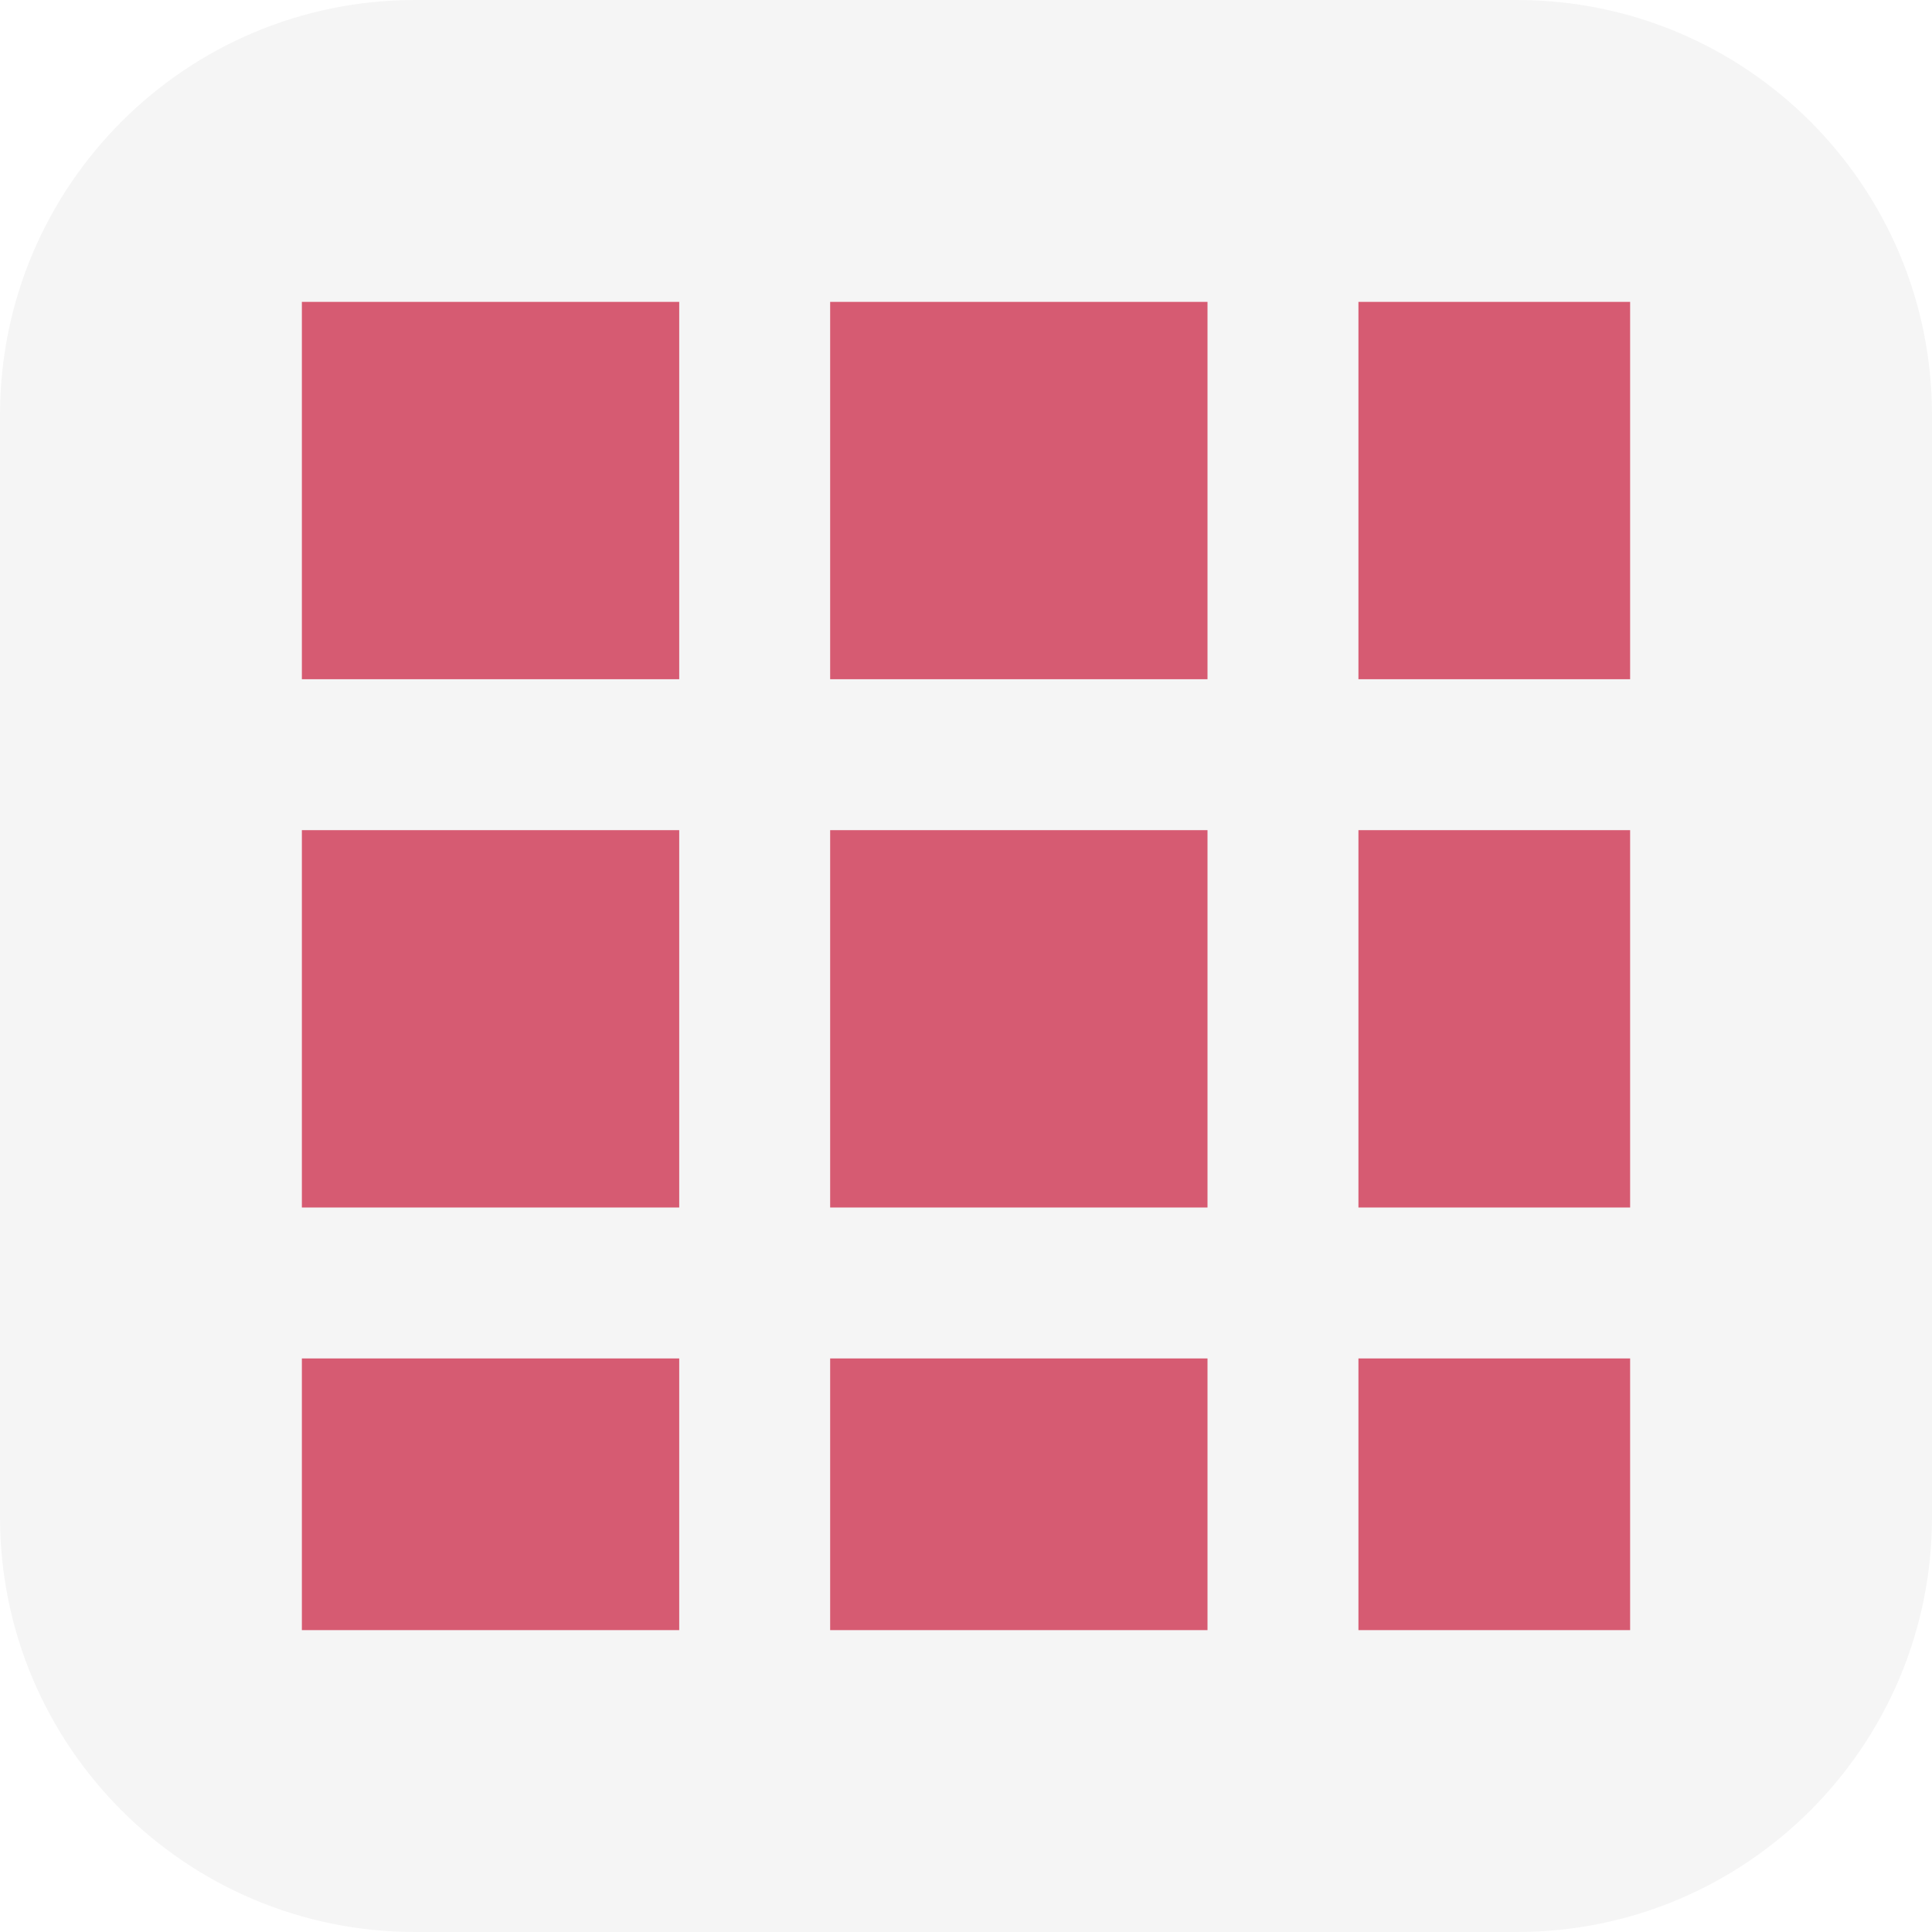
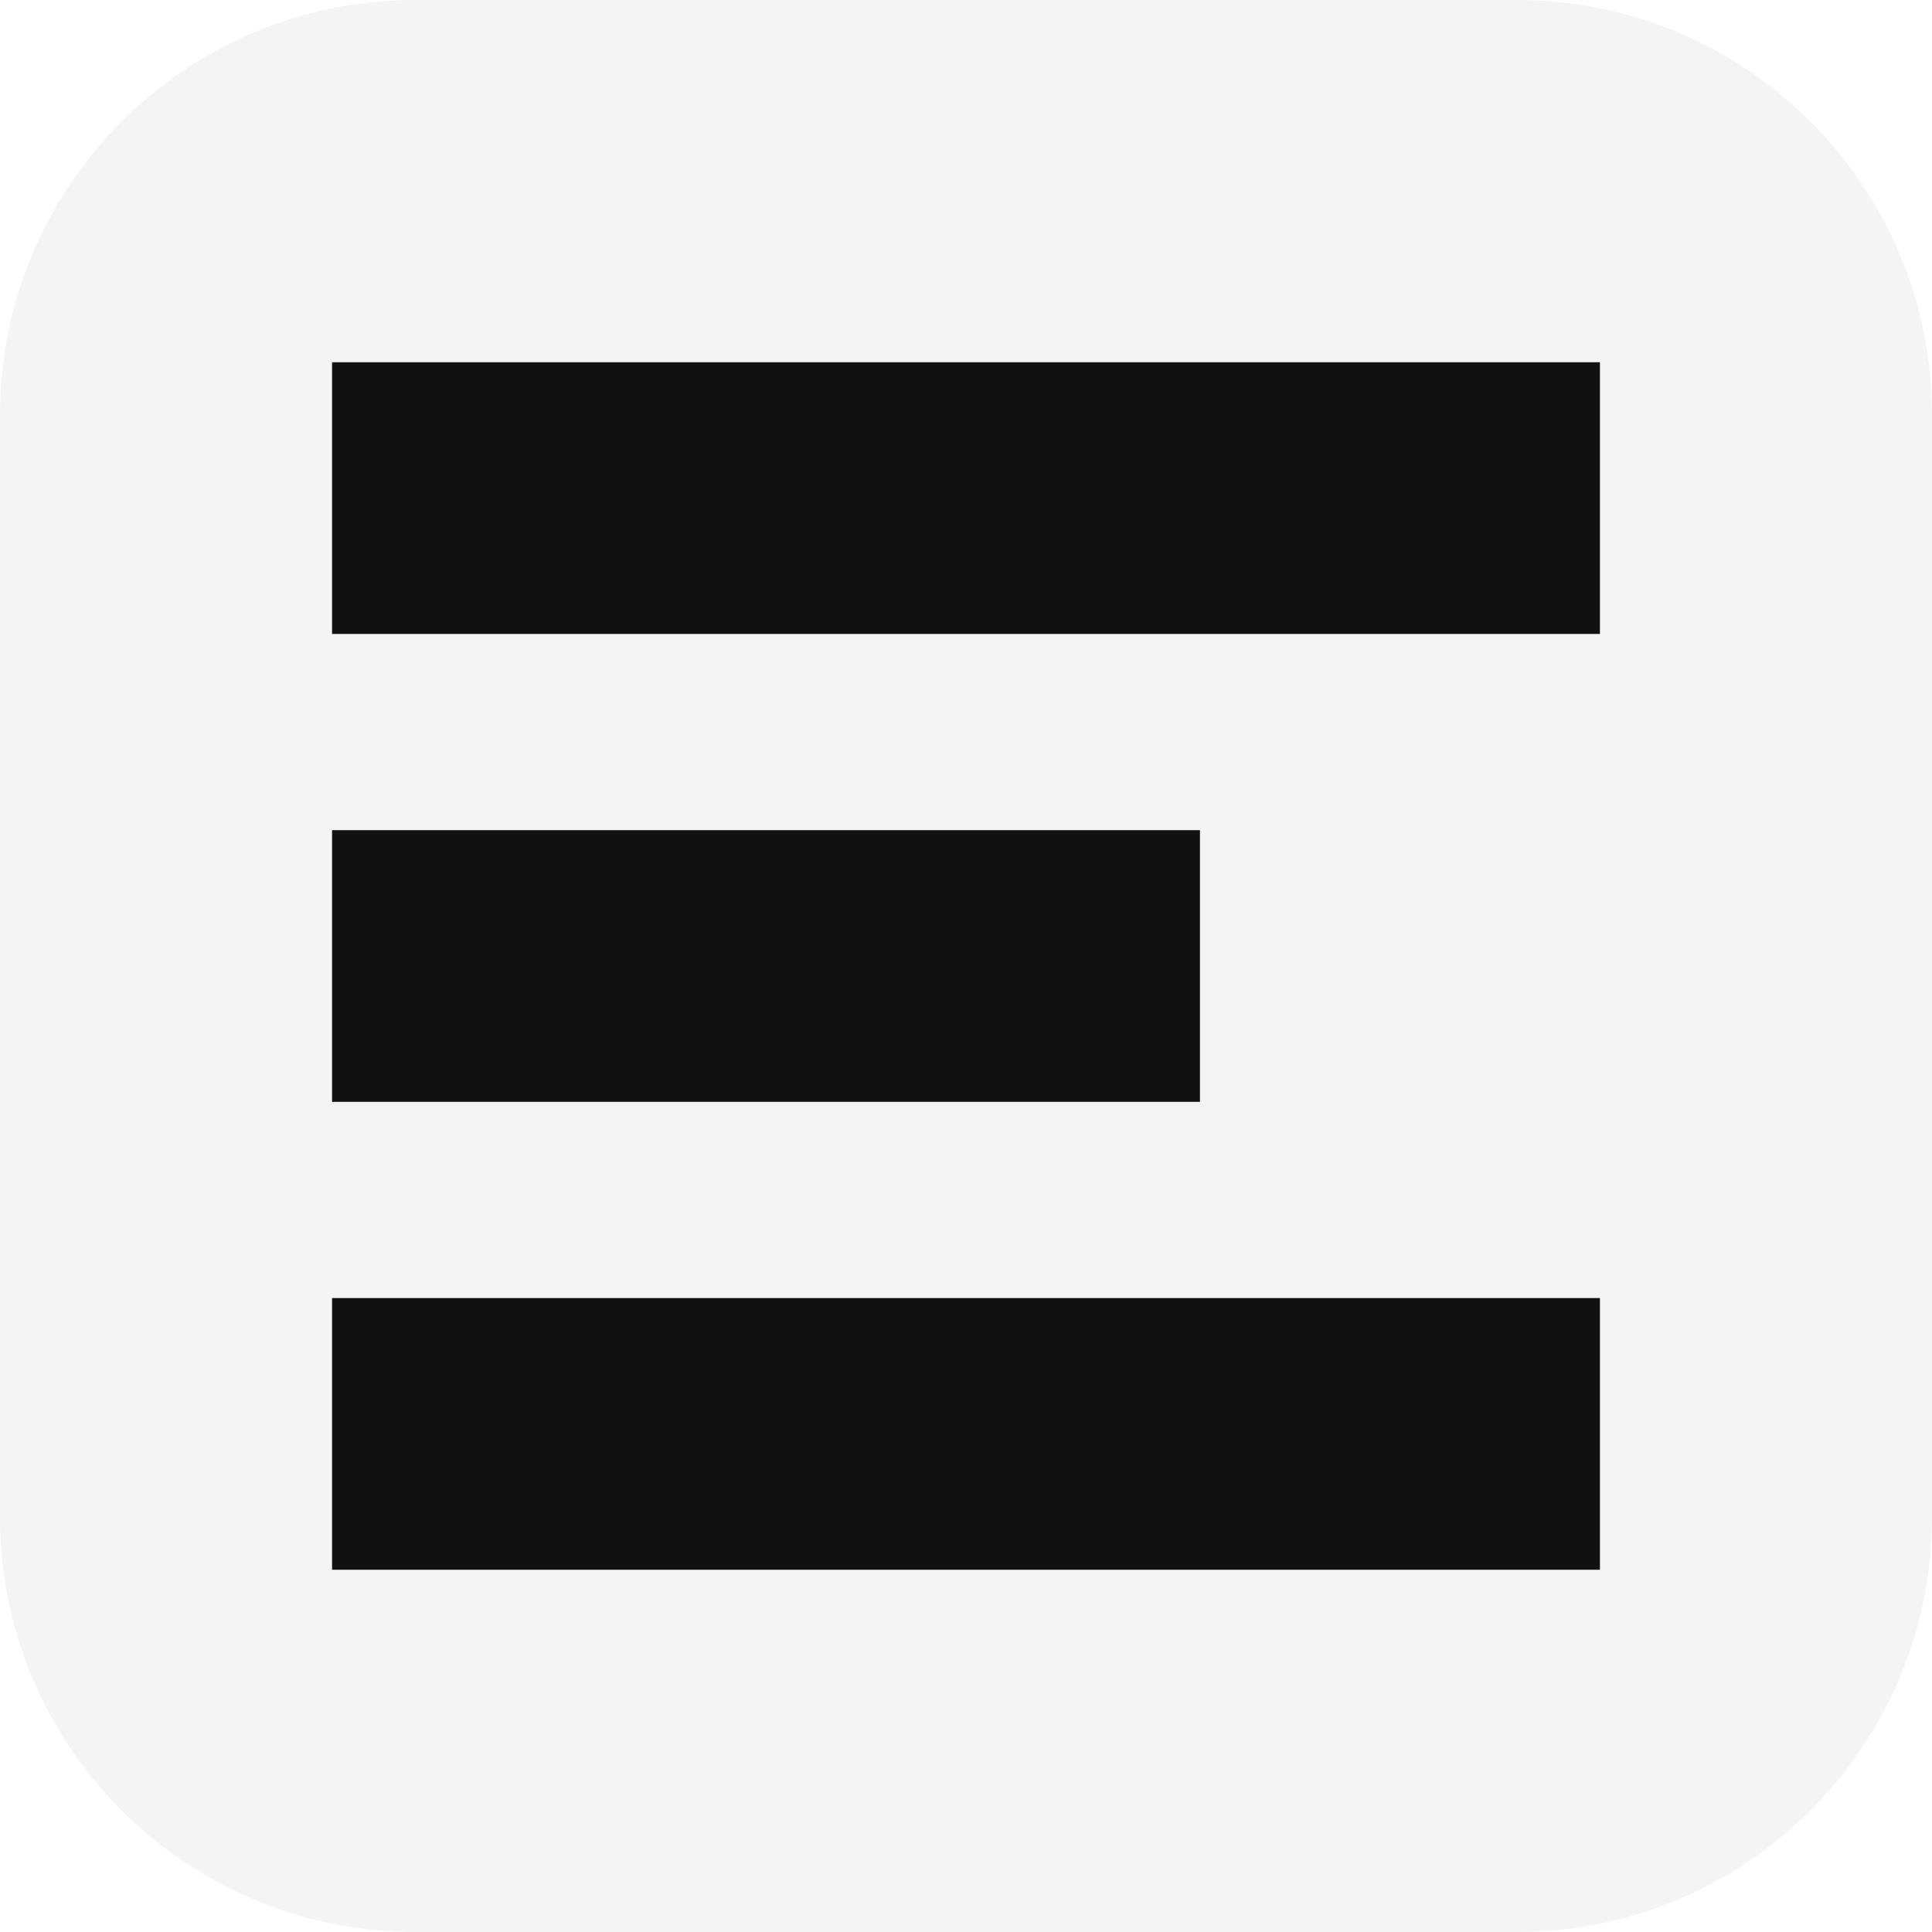
<svg xmlns="http://www.w3.org/2000/svg" viewBox="0 0 512 512">
-   <rect width="512" height="512" rx="110" fill="#f5f5f5" />
-   <g fill="#d65b72">
-     <rect x="80" y="80" width="100" height="100" />
-     <rect x="220" y="80" width="100" height="100" />
-     <rect x="360" y="80" width="72" height="100" />
-     <rect x="80" y="220" width="100" height="100" />
-     <rect x="220" y="220" width="100" height="100" />
-     <rect x="360" y="220" width="72" height="100" />
-     <rect x="80" y="360" width="100" height="72" />
-     <rect x="220" y="360" width="100" height="72" />
-     <rect x="360" y="360" width="72" height="72" />
-   </g>
+   <rect width="512" height="512" rx="110" fill="#f4f4f4" />
+   <path fill="#111" d="M88 96h336v72H88zm0 124h230v72H88zm0 124h336v72H88z" />
</svg>
